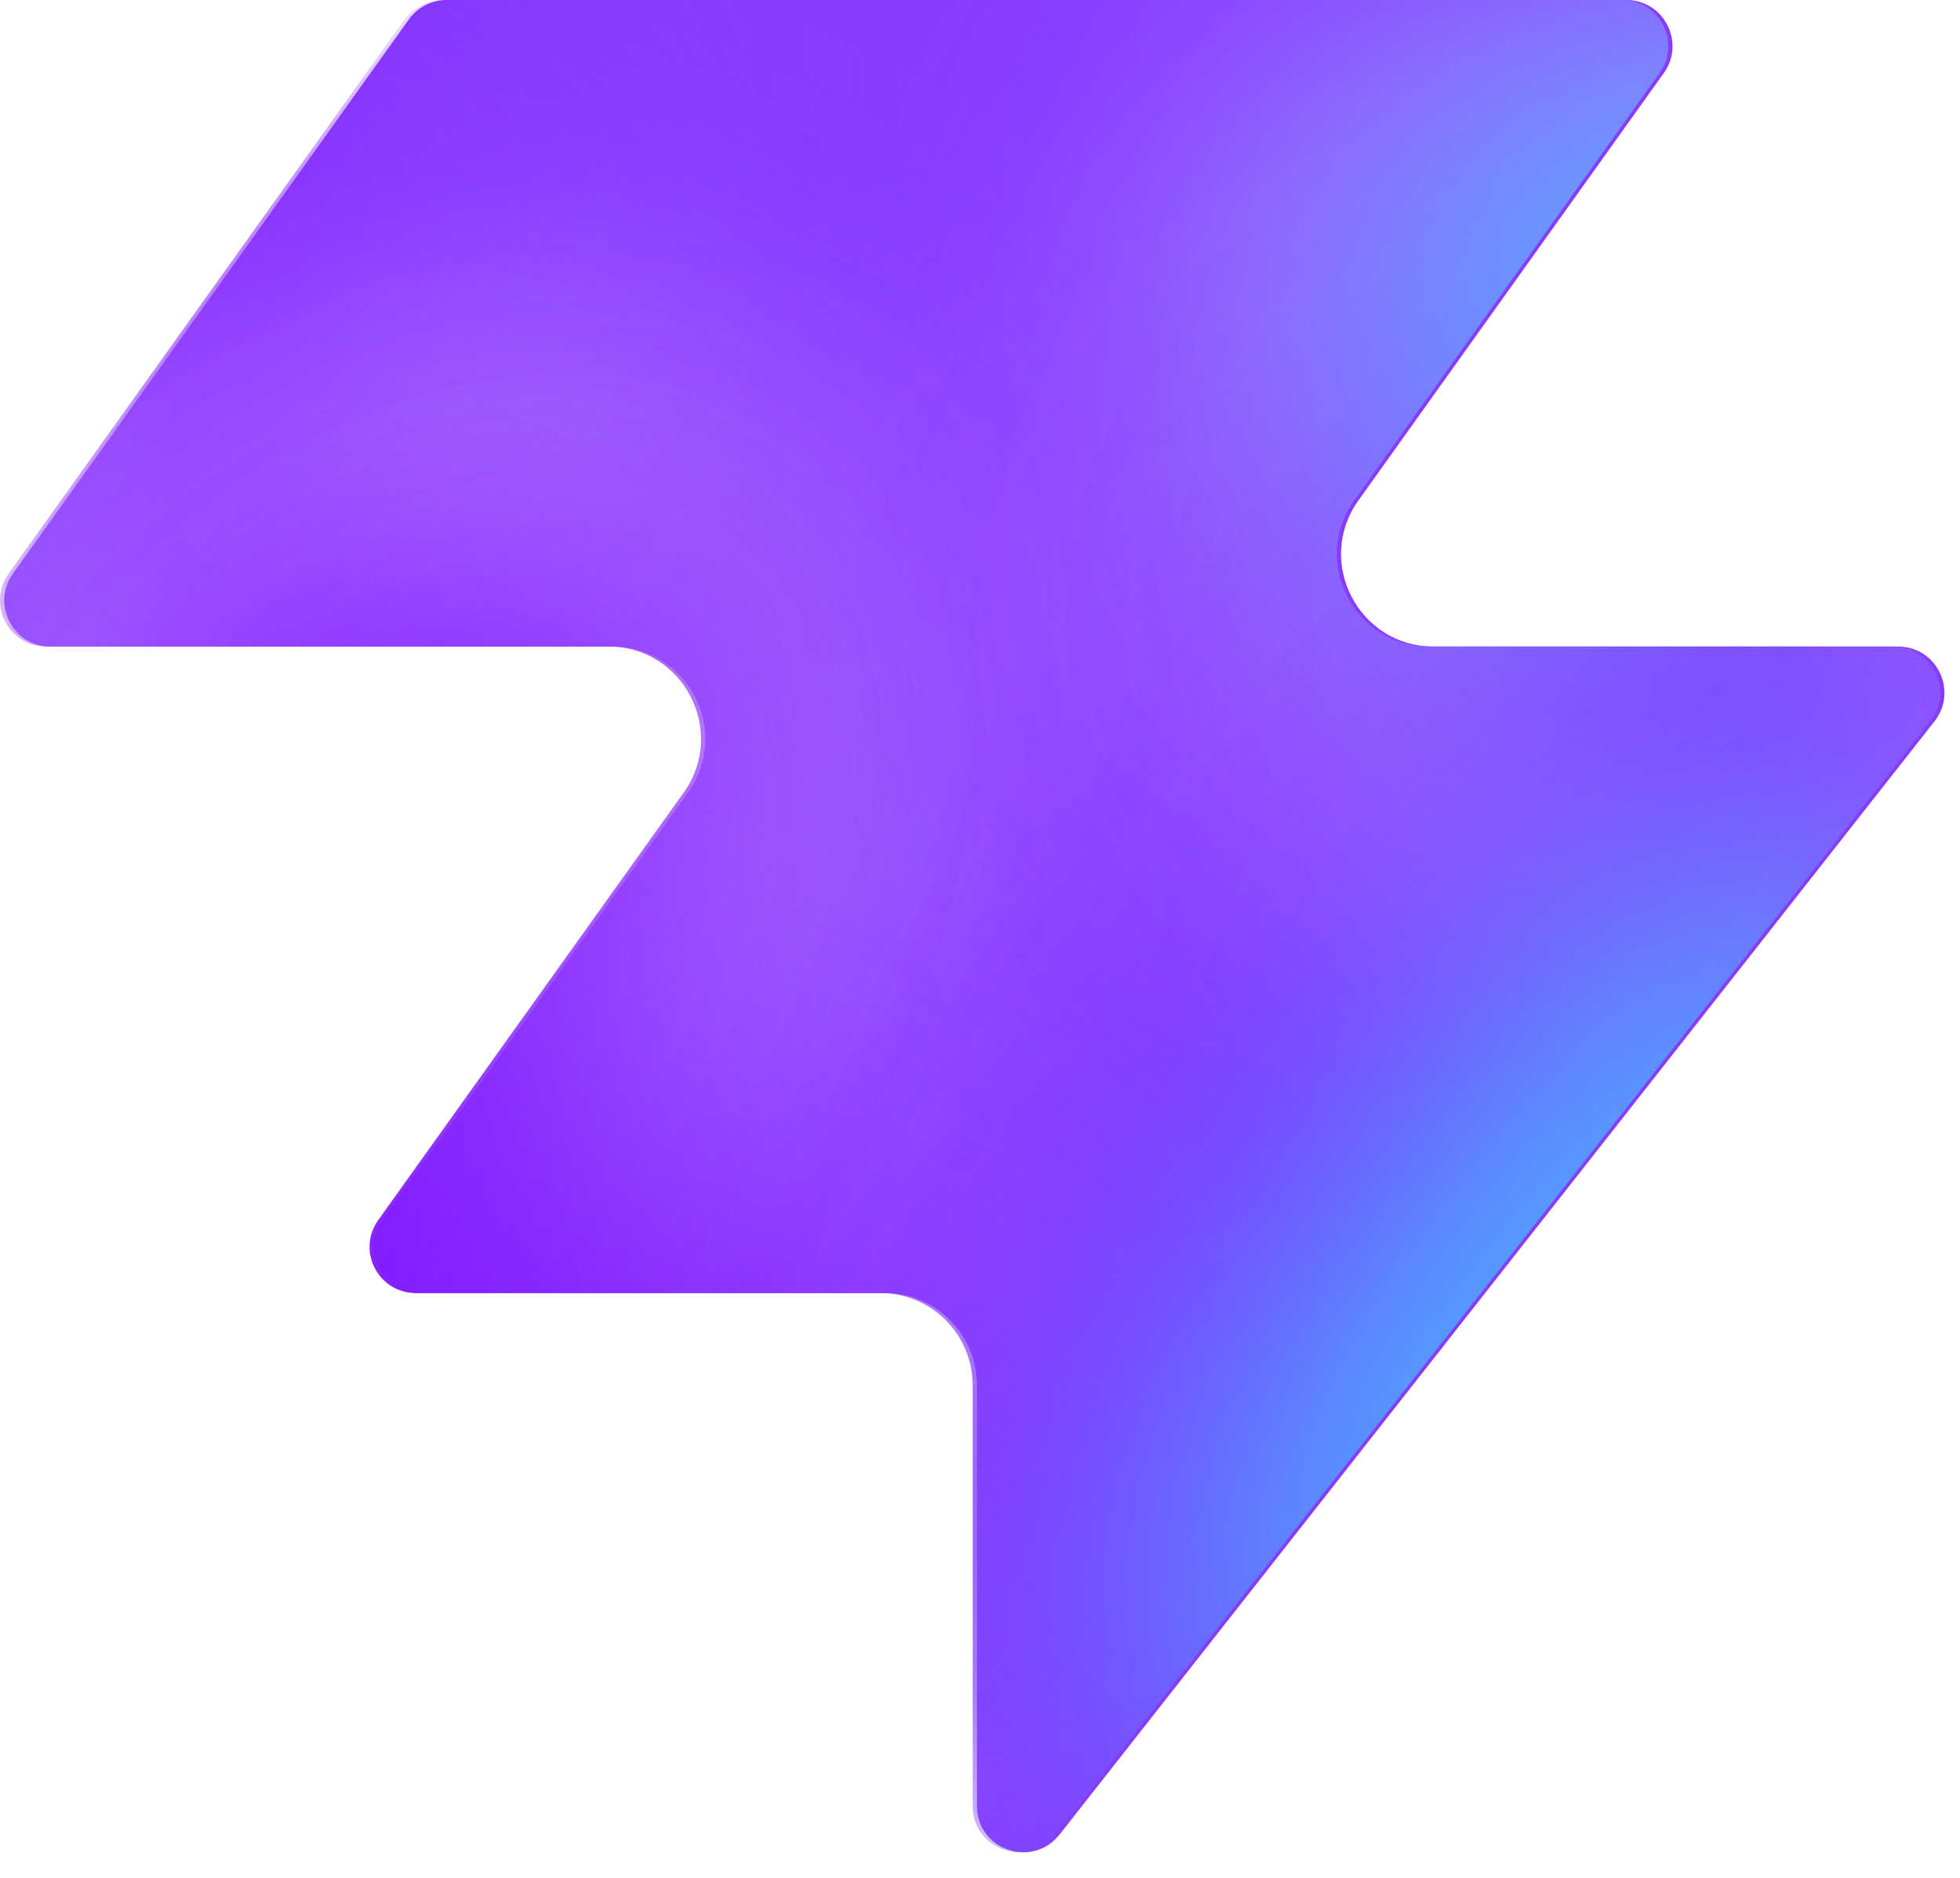
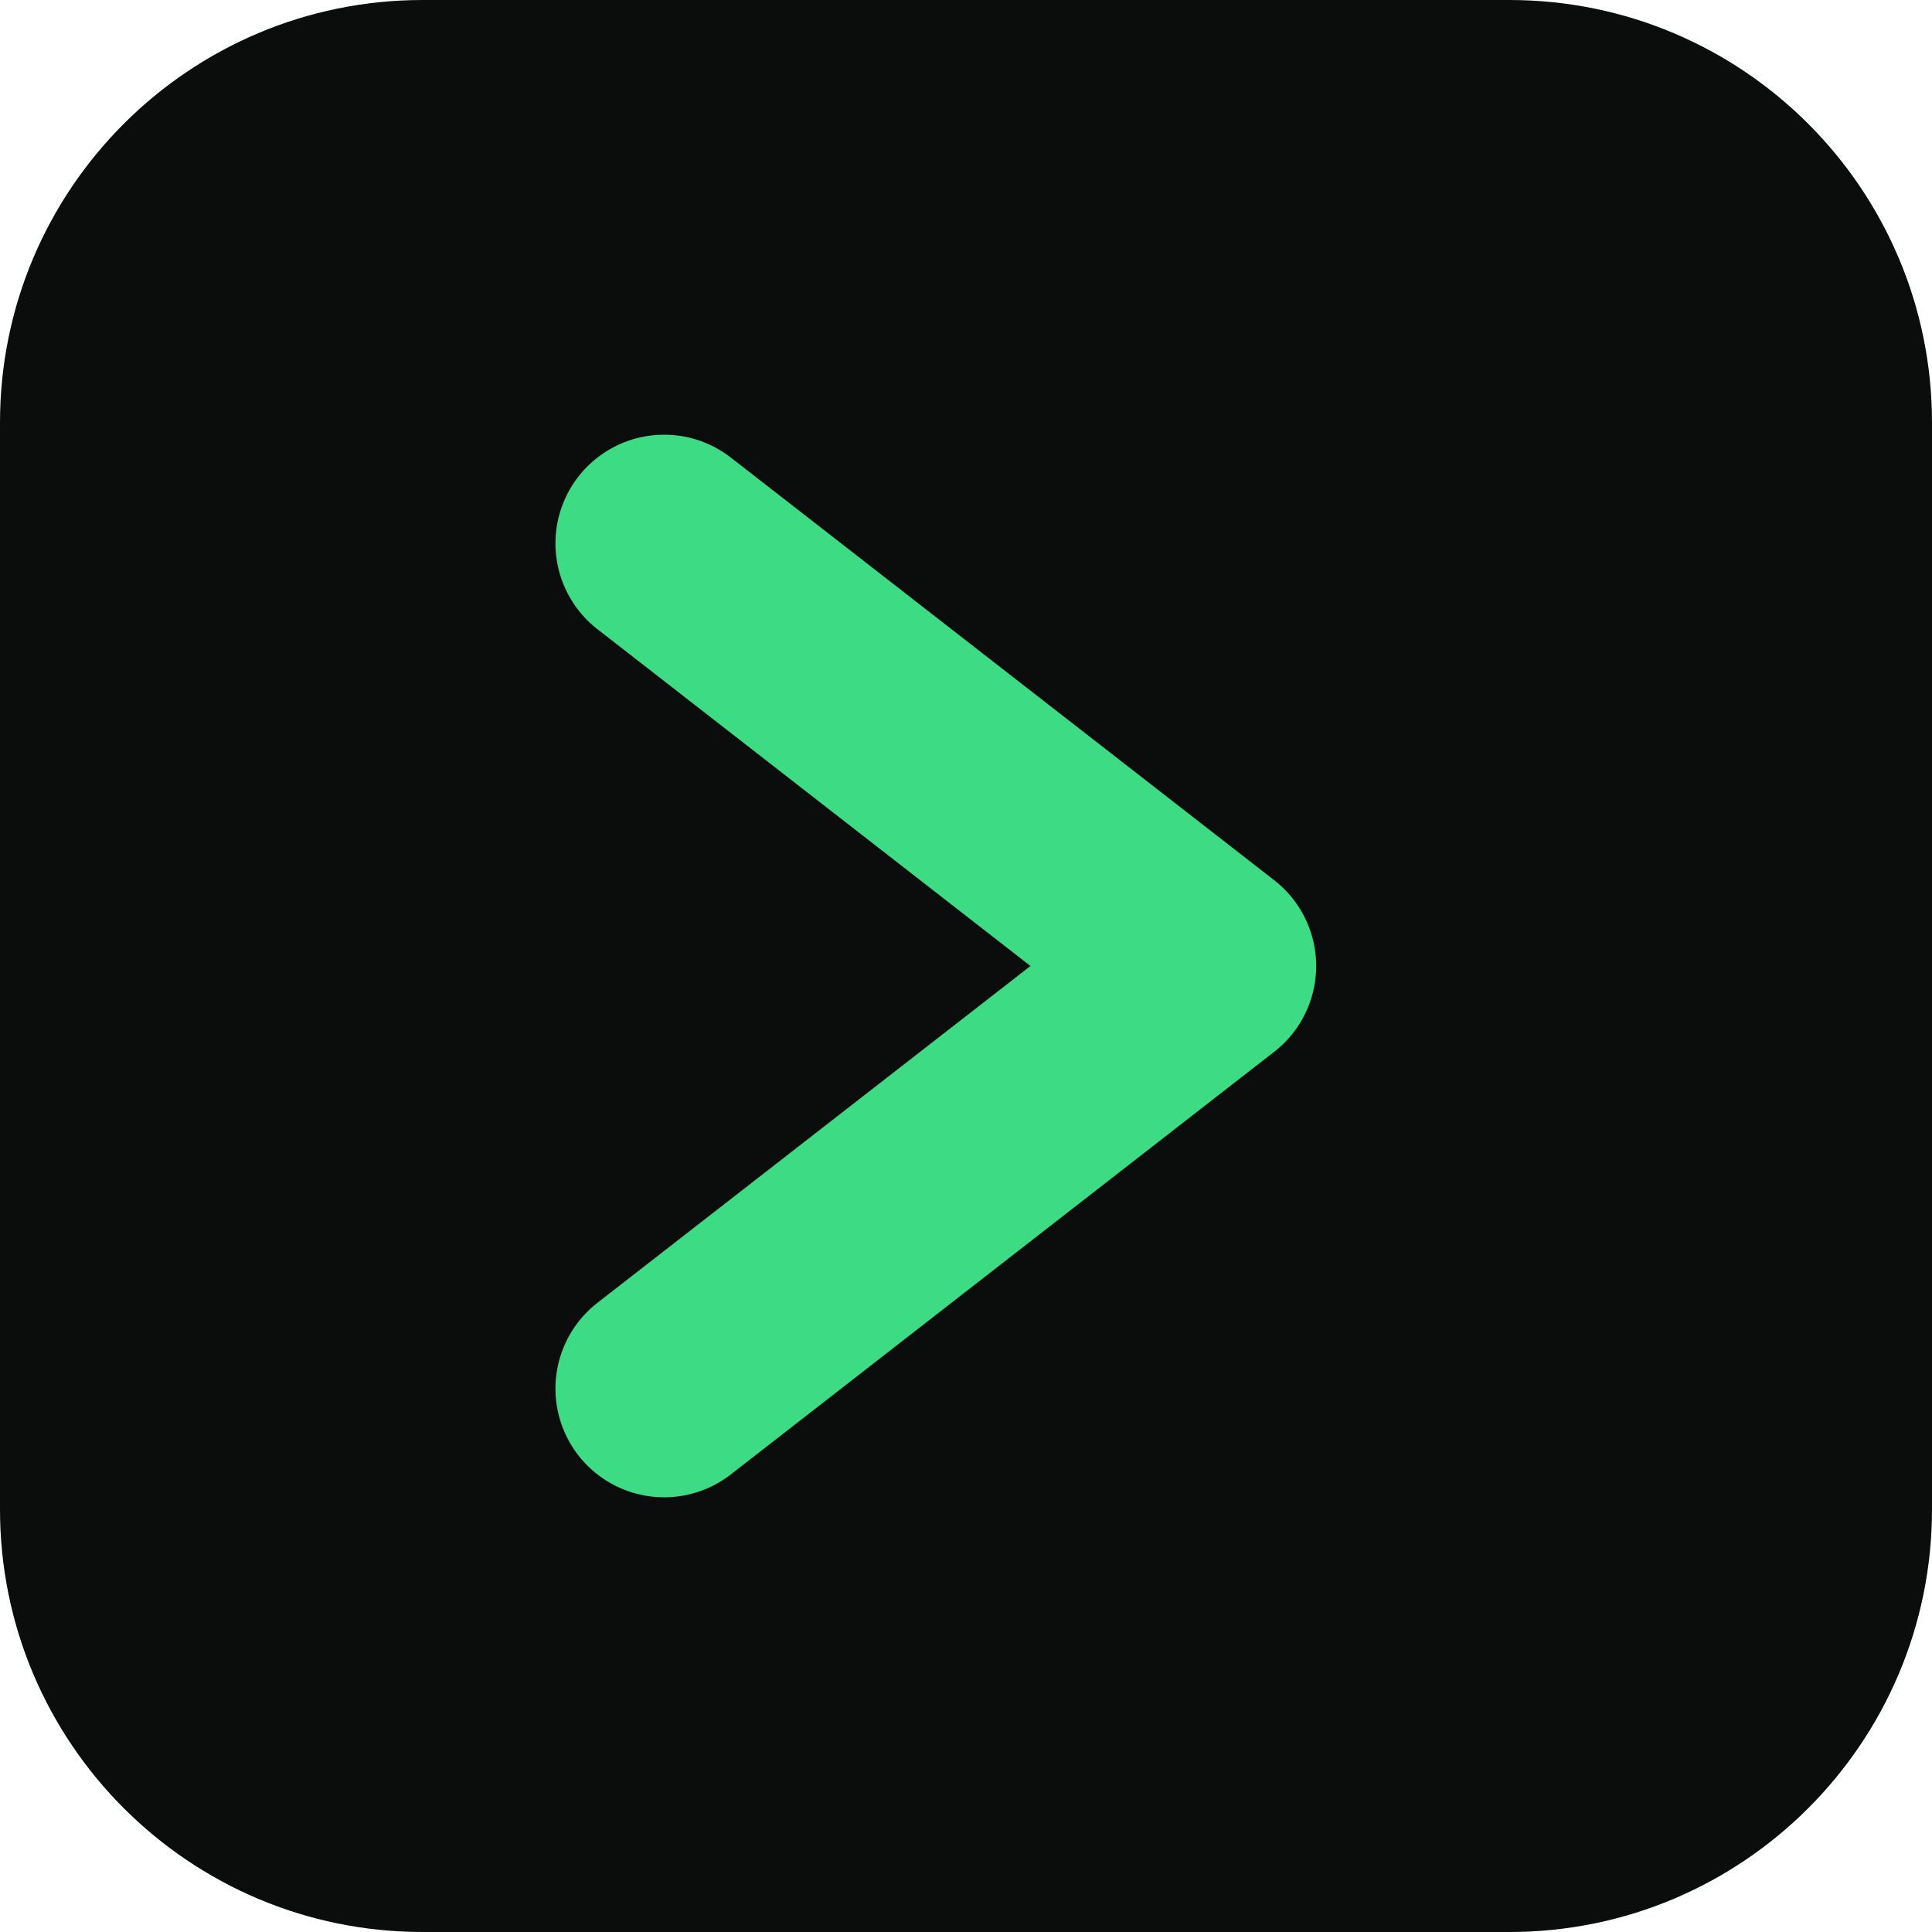
- <svg xmlns="http://www.w3.org/2000/svg" width="48" height="46" fill="none" viewBox="0 0 48 46">
-   <path fill="#863bff" d="M25.946 44.938c-.664.845-2.021.375-2.021-.698V33.937a2.26 2.26 0 0 0-2.262-2.262H10.287c-.92 0-1.456-1.04-.92-1.788l7.48-10.471c1.07-1.497 0-3.578-1.842-3.578H1.237c-.92 0-1.456-1.04-.92-1.788L10.013.474c.214-.297.556-.474.92-.474h28.894c.92 0 1.456 1.04.92 1.788l-7.48 10.471c-1.07 1.498 0 3.579 1.842 3.579h11.377c.943 0 1.473 1.088.89 1.83L25.947 44.94z" style="fill:#863bff;fill:color(display-p3 .525 .23 1);fill-opacity:1" />
-   <mask id="a" width="48" height="46" x="0" y="0" maskUnits="userSpaceOnUse" style="mask-type:alpha">
-     <path fill="#000" d="M25.842 44.938c-.664.844-2.021.375-2.021-.698V33.937a2.26 2.26 0 0 0-2.262-2.262H10.183c-.92 0-1.456-1.04-.92-1.788l7.48-10.471c1.07-1.498 0-3.579-1.842-3.579H1.133c-.92 0-1.456-1.04-.92-1.787L9.91.473c.214-.297.556-.474.92-.474h28.894c.92 0 1.456 1.04.92 1.788l-7.48 10.471c-1.07 1.498 0 3.578 1.842 3.578h11.377c.943 0 1.473 1.088.89 1.832L25.843 44.94z" style="fill:#000;fill-opacity:1" />
-   </mask>
-   <g mask="url(#a)">
-     <g filter="url(#b)">
-       <ellipse cx="5.508" cy="14.704" fill="#ede6ff" rx="5.508" ry="14.704" style="fill:#ede6ff;fill:color(display-p3 .927 .903 1);fill-opacity:1" transform="matrix(.00324 1 1 -.00324 -4.47 31.516)" />
-     </g>
-     <g filter="url(#c)">
-       <ellipse cx="10.399" cy="29.851" fill="#ede6ff" rx="10.399" ry="29.851" style="fill:#ede6ff;fill:color(display-p3 .927 .903 1);fill-opacity:1" transform="matrix(.00324 1 1 -.00324 -39.328 7.883)" />
-     </g>
-     <g filter="url(#d)">
-       <ellipse cx="5.508" cy="30.487" fill="#7e14ff" rx="5.508" ry="30.487" style="fill:#7e14ff;fill:color(display-p3 .492 .077 1);fill-opacity:1" transform="rotate(89.814 -25.913 -14.639)scale(1 -1)" />
-     </g>
-     <g filter="url(#e)">
-       <ellipse cx="5.508" cy="30.599" fill="#7e14ff" rx="5.508" ry="30.599" style="fill:#7e14ff;fill:color(display-p3 .492 .077 1);fill-opacity:1" transform="rotate(89.814 -32.644 -3.334)scale(1 -1)" />
-     </g>
-     <g filter="url(#f)">
-       <ellipse cx="5.508" cy="30.599" fill="#7e14ff" rx="5.508" ry="30.599" style="fill:#7e14ff;fill:color(display-p3 .492 .077 1);fill-opacity:1" transform="matrix(.00324 1 1 -.00324 -34.34 30.47)" />
-     </g>
-     <g filter="url(#g)">
-       <ellipse cx="14.072" cy="22.078" fill="#ede6ff" rx="14.072" ry="22.078" style="fill:#ede6ff;fill:color(display-p3 .927 .903 1);fill-opacity:1" transform="rotate(93.35 24.506 48.493)scale(-1 1)" />
-     </g>
-     <g filter="url(#h)">
-       <ellipse cx="3.47" cy="21.501" fill="#7e14ff" rx="3.47" ry="21.501" style="fill:#7e14ff;fill:color(display-p3 .492 .077 1);fill-opacity:1" transform="rotate(89.009 28.708 47.59)scale(-1 1)" />
-     </g>
-     <g filter="url(#i)">
-       <ellipse cx="3.47" cy="21.501" fill="#7e14ff" rx="3.47" ry="21.501" style="fill:#7e14ff;fill:color(display-p3 .492 .077 1);fill-opacity:1" transform="rotate(89.009 28.708 47.59)scale(-1 1)" />
-     </g>
-     <g filter="url(#j)">
-       <ellipse cx=".387" cy="8.972" fill="#7e14ff" rx="4.407" ry="29.108" style="fill:#7e14ff;fill:color(display-p3 .492 .077 1);fill-opacity:1" transform="rotate(39.51 .387 8.972)" />
-     </g>
-     <g filter="url(#k)">
-       <ellipse cx="47.523" cy="-6.092" fill="#7e14ff" rx="4.407" ry="29.108" style="fill:#7e14ff;fill:color(display-p3 .492 .077 1);fill-opacity:1" transform="rotate(37.892 47.523 -6.092)" />
-     </g>
-     <g filter="url(#l)">
-       <ellipse cx="41.412" cy="6.333" fill="#47bfff" rx="5.971" ry="9.665" style="fill:#47bfff;fill:color(display-p3 .28 .748 1);fill-opacity:1" transform="rotate(37.892 41.412 6.333)" />
-     </g>
-     <g filter="url(#m)">
-       <ellipse cx="-1.879" cy="38.332" fill="#7e14ff" rx="4.407" ry="29.108" style="fill:#7e14ff;fill:color(display-p3 .492 .077 1);fill-opacity:1" transform="rotate(37.892 -1.88 38.332)" />
-     </g>
-     <g filter="url(#n)">
-       <ellipse cx="-1.879" cy="38.332" fill="#7e14ff" rx="4.407" ry="29.108" style="fill:#7e14ff;fill:color(display-p3 .492 .077 1);fill-opacity:1" transform="rotate(37.892 -1.88 38.332)" />
-     </g>
-     <g filter="url(#o)">
-       <ellipse cx="35.651" cy="29.907" fill="#7e14ff" rx="4.407" ry="29.108" style="fill:#7e14ff;fill:color(display-p3 .492 .077 1);fill-opacity:1" transform="rotate(37.892 35.651 29.907)" />
-     </g>
-     <g filter="url(#p)">
-       <ellipse cx="38.418" cy="32.4" fill="#47bfff" rx="5.971" ry="15.297" style="fill:#47bfff;fill:color(display-p3 .28 .748 1);fill-opacity:1" transform="rotate(37.892 38.418 32.4)" />
-     </g>
-   </g>
-   <defs>
-     <filter id="b" width="60.045" height="41.654" x="-19.77" y="16.149" color-interpolation-filters="sRGB" filterUnits="userSpaceOnUse">
-       <feFlood flood-opacity="0" result="BackgroundImageFix" />
-       <feBlend in="SourceGraphic" in2="BackgroundImageFix" result="shape" />
-       <feGaussianBlur result="effect1_foregroundBlur_2002_17158" stdDeviation="7.659" />
-     </filter>
-     <filter id="c" width="90.34" height="51.437" x="-54.613" y="-7.533" color-interpolation-filters="sRGB" filterUnits="userSpaceOnUse">
-       <feFlood flood-opacity="0" result="BackgroundImageFix" />
-       <feBlend in="SourceGraphic" in2="BackgroundImageFix" result="shape" />
-       <feGaussianBlur result="effect1_foregroundBlur_2002_17158" stdDeviation="7.659" />
-     </filter>
-     <filter id="d" width="79.355" height="29.4" x="-49.64" y="2.03" color-interpolation-filters="sRGB" filterUnits="userSpaceOnUse">
-       <feFlood flood-opacity="0" result="BackgroundImageFix" />
-       <feBlend in="SourceGraphic" in2="BackgroundImageFix" result="shape" />
-       <feGaussianBlur result="effect1_foregroundBlur_2002_17158" stdDeviation="4.596" />
-     </filter>
-     <filter id="e" width="79.579" height="29.4" x="-45.045" y="20.029" color-interpolation-filters="sRGB" filterUnits="userSpaceOnUse">
-       <feFlood flood-opacity="0" result="BackgroundImageFix" />
-       <feBlend in="SourceGraphic" in2="BackgroundImageFix" result="shape" />
-       <feGaussianBlur result="effect1_foregroundBlur_2002_17158" stdDeviation="4.596" />
-     </filter>
-     <filter id="f" width="79.579" height="29.4" x="-43.513" y="21.178" color-interpolation-filters="sRGB" filterUnits="userSpaceOnUse">
-       <feFlood flood-opacity="0" result="BackgroundImageFix" />
-       <feBlend in="SourceGraphic" in2="BackgroundImageFix" result="shape" />
-       <feGaussianBlur result="effect1_foregroundBlur_2002_17158" stdDeviation="4.596" />
-     </filter>
-     <filter id="g" width="74.749" height="58.852" x="15.756" y="-17.901" color-interpolation-filters="sRGB" filterUnits="userSpaceOnUse">
-       <feFlood flood-opacity="0" result="BackgroundImageFix" />
-       <feBlend in="SourceGraphic" in2="BackgroundImageFix" result="shape" />
-       <feGaussianBlur result="effect1_foregroundBlur_2002_17158" stdDeviation="7.659" />
-     </filter>
-     <filter id="h" width="61.377" height="25.362" x="23.548" y="2.284" color-interpolation-filters="sRGB" filterUnits="userSpaceOnUse">
-       <feFlood flood-opacity="0" result="BackgroundImageFix" />
-       <feBlend in="SourceGraphic" in2="BackgroundImageFix" result="shape" />
-       <feGaussianBlur result="effect1_foregroundBlur_2002_17158" stdDeviation="4.596" />
-     </filter>
-     <filter id="i" width="61.377" height="25.362" x="23.548" y="2.284" color-interpolation-filters="sRGB" filterUnits="userSpaceOnUse">
-       <feFlood flood-opacity="0" result="BackgroundImageFix" />
-       <feBlend in="SourceGraphic" in2="BackgroundImageFix" result="shape" />
-       <feGaussianBlur result="effect1_foregroundBlur_2002_17158" stdDeviation="4.596" />
-     </filter>
-     <filter id="j" width="56.045" height="63.649" x="-27.636" y="-22.853" color-interpolation-filters="sRGB" filterUnits="userSpaceOnUse">
-       <feFlood flood-opacity="0" result="BackgroundImageFix" />
-       <feBlend in="SourceGraphic" in2="BackgroundImageFix" result="shape" />
-       <feGaussianBlur result="effect1_foregroundBlur_2002_17158" stdDeviation="4.596" />
-     </filter>
-     <filter id="k" width="54.814" height="64.646" x="20.116" y="-38.415" color-interpolation-filters="sRGB" filterUnits="userSpaceOnUse">
-       <feFlood flood-opacity="0" result="BackgroundImageFix" />
-       <feBlend in="SourceGraphic" in2="BackgroundImageFix" result="shape" />
-       <feGaussianBlur result="effect1_foregroundBlur_2002_17158" stdDeviation="4.596" />
-     </filter>
-     <filter id="l" width="33.541" height="35.313" x="24.641" y="-11.323" color-interpolation-filters="sRGB" filterUnits="userSpaceOnUse">
-       <feFlood flood-opacity="0" result="BackgroundImageFix" />
-       <feBlend in="SourceGraphic" in2="BackgroundImageFix" result="shape" />
-       <feGaussianBlur result="effect1_foregroundBlur_2002_17158" stdDeviation="4.596" />
-     </filter>
-     <filter id="m" width="54.814" height="64.646" x="-29.286" y="6.009" color-interpolation-filters="sRGB" filterUnits="userSpaceOnUse">
-       <feFlood flood-opacity="0" result="BackgroundImageFix" />
-       <feBlend in="SourceGraphic" in2="BackgroundImageFix" result="shape" />
-       <feGaussianBlur result="effect1_foregroundBlur_2002_17158" stdDeviation="4.596" />
-     </filter>
-     <filter id="n" width="54.814" height="64.646" x="-29.286" y="6.009" color-interpolation-filters="sRGB" filterUnits="userSpaceOnUse">
-       <feFlood flood-opacity="0" result="BackgroundImageFix" />
-       <feBlend in="SourceGraphic" in2="BackgroundImageFix" result="shape" />
-       <feGaussianBlur result="effect1_foregroundBlur_2002_17158" stdDeviation="4.596" />
-     </filter>
-     <filter id="o" width="54.814" height="64.646" x="8.244" y="-2.416" color-interpolation-filters="sRGB" filterUnits="userSpaceOnUse">
-       <feFlood flood-opacity="0" result="BackgroundImageFix" />
-       <feBlend in="SourceGraphic" in2="BackgroundImageFix" result="shape" />
-       <feGaussianBlur result="effect1_foregroundBlur_2002_17158" stdDeviation="4.596" />
-     </filter>
-     <filter id="p" width="39.409" height="43.623" x="18.713" y="10.588" color-interpolation-filters="sRGB" filterUnits="userSpaceOnUse">
-       <feFlood flood-opacity="0" result="BackgroundImageFix" />
-       <feBlend in="SourceGraphic" in2="BackgroundImageFix" result="shape" />
-       <feGaussianBlur result="effect1_foregroundBlur_2002_17158" stdDeviation="4.596" />
-     </filter>
-   </defs>
+ <svg xmlns="http://www.w3.org/2000/svg" viewBox="0 0 32 32">
+   <rect width="32" height="32" rx="7" fill="#0a0d0c" />
+   <path d="M11 9 L20 16 L11 23" fill="none" stroke="#3ddc84" stroke-width="3.6" stroke-linecap="round" stroke-linejoin="round" />
</svg>
